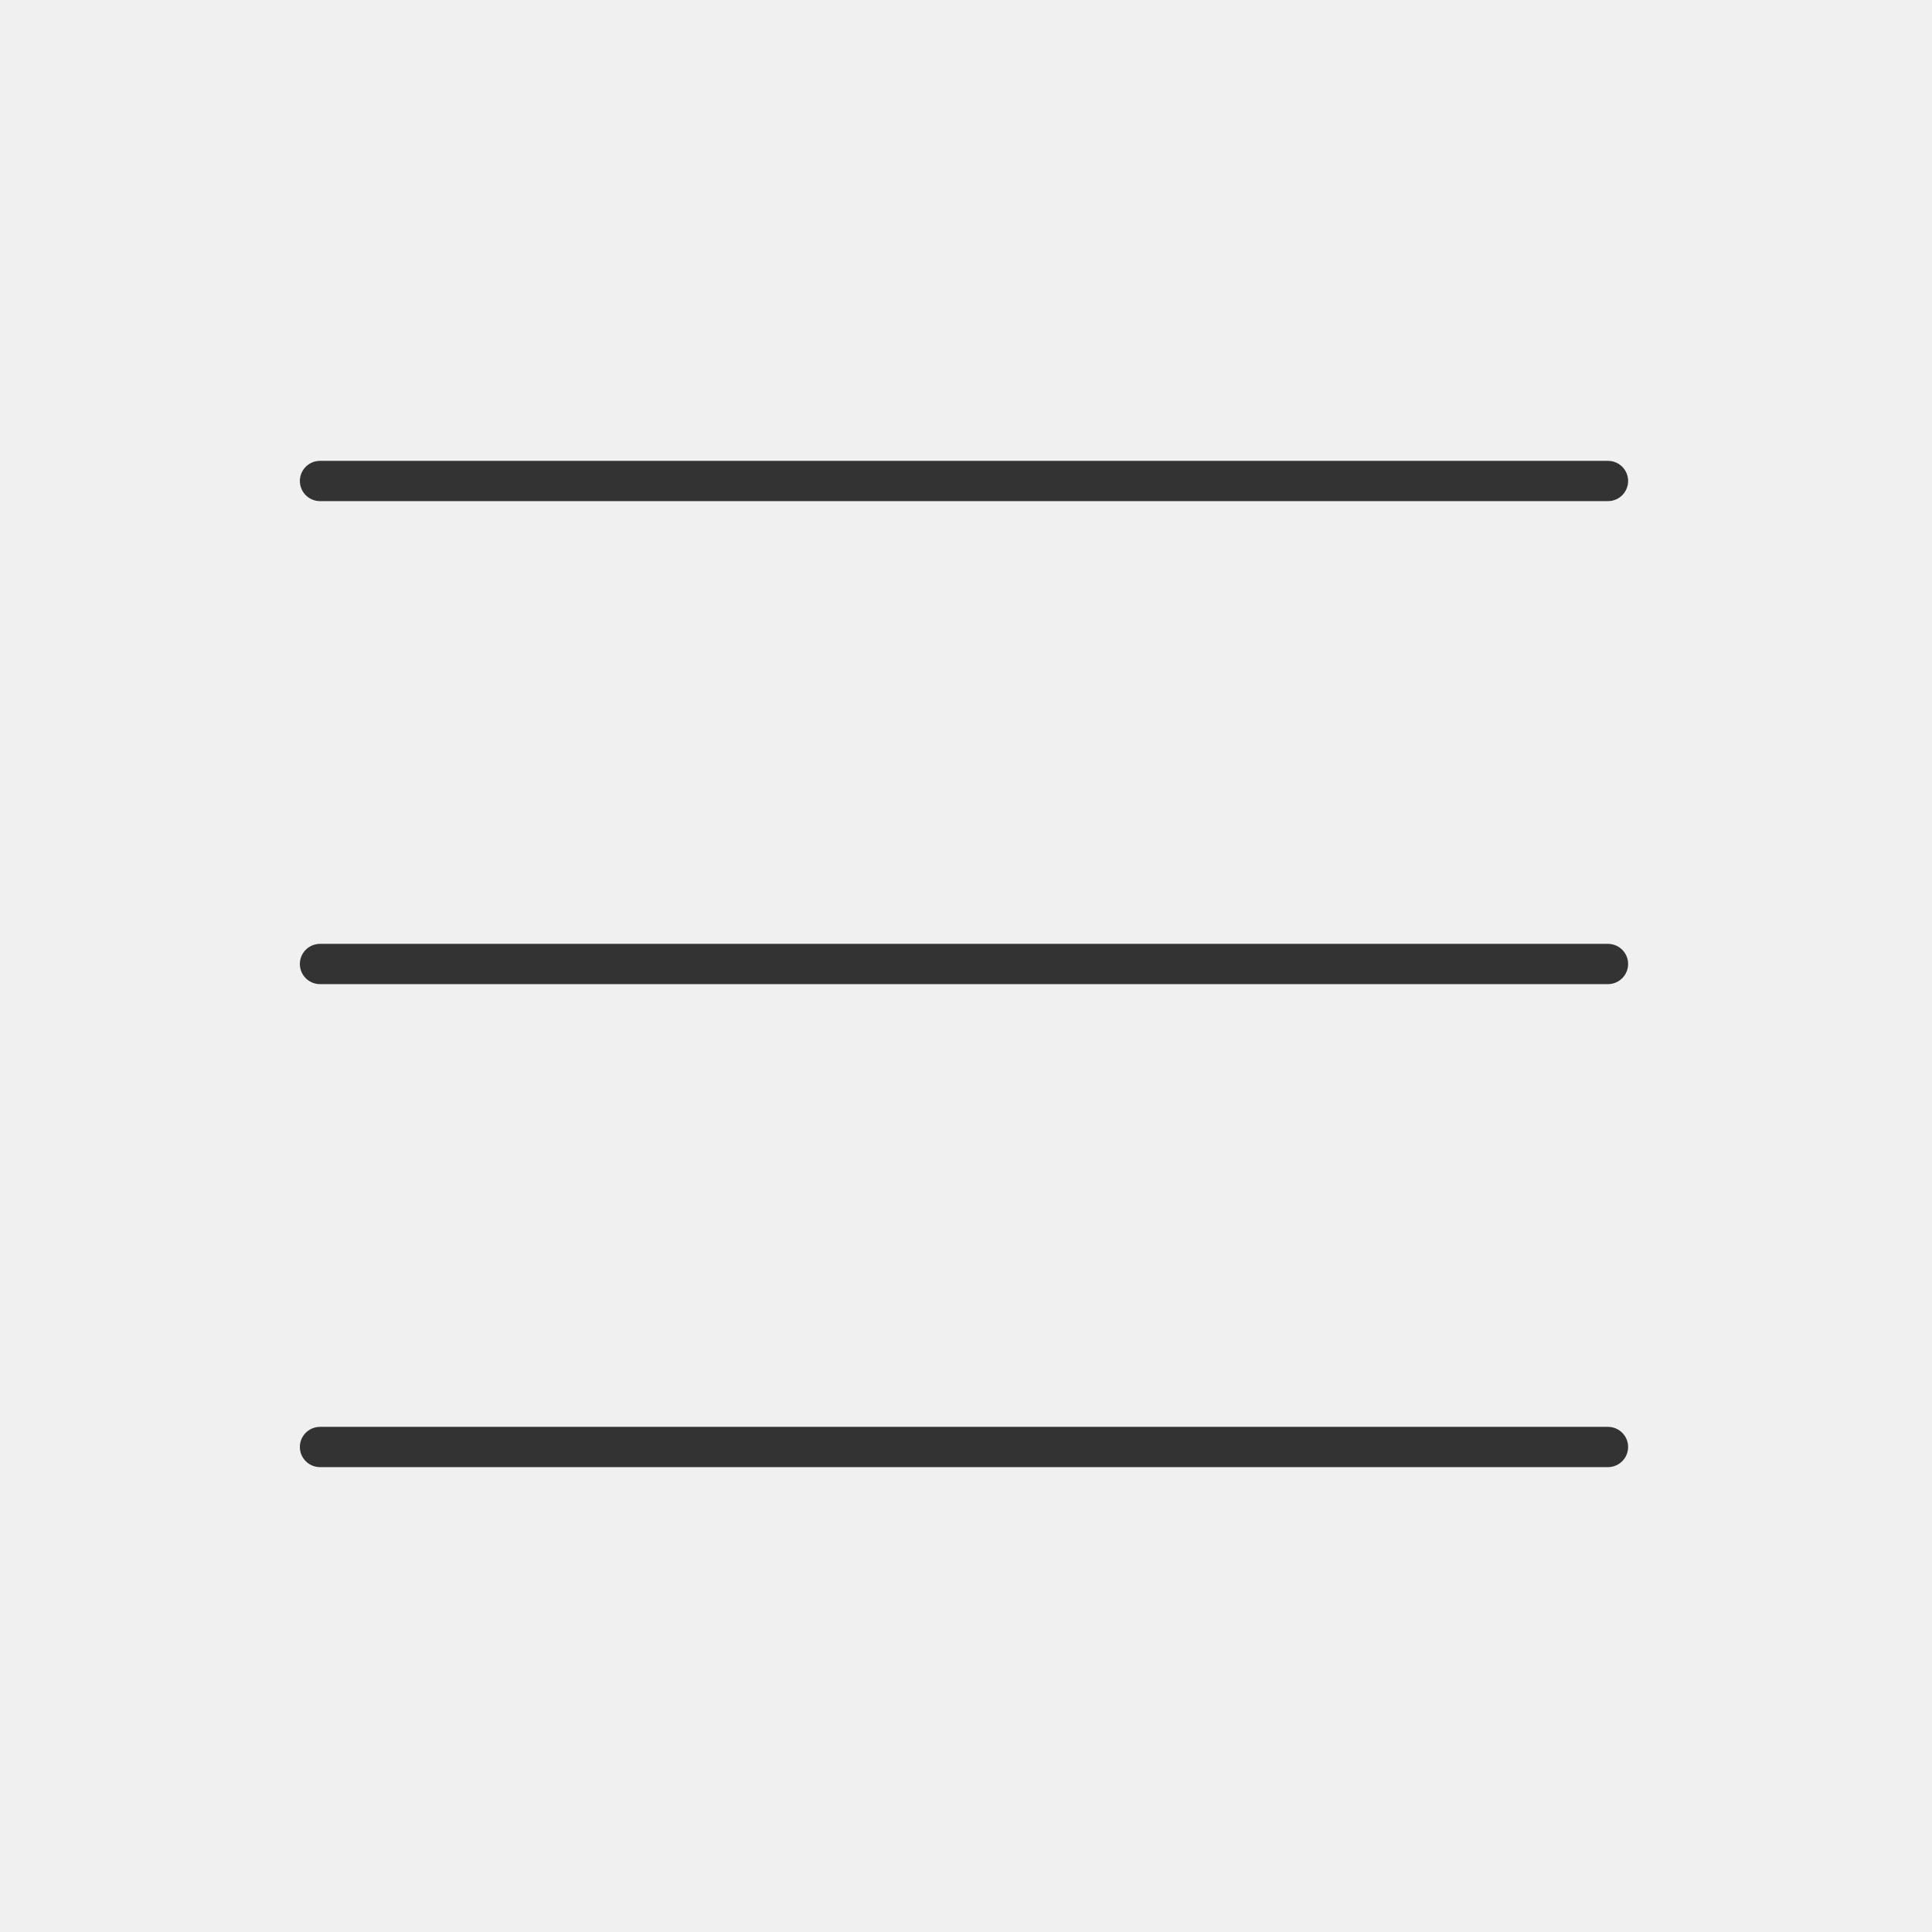
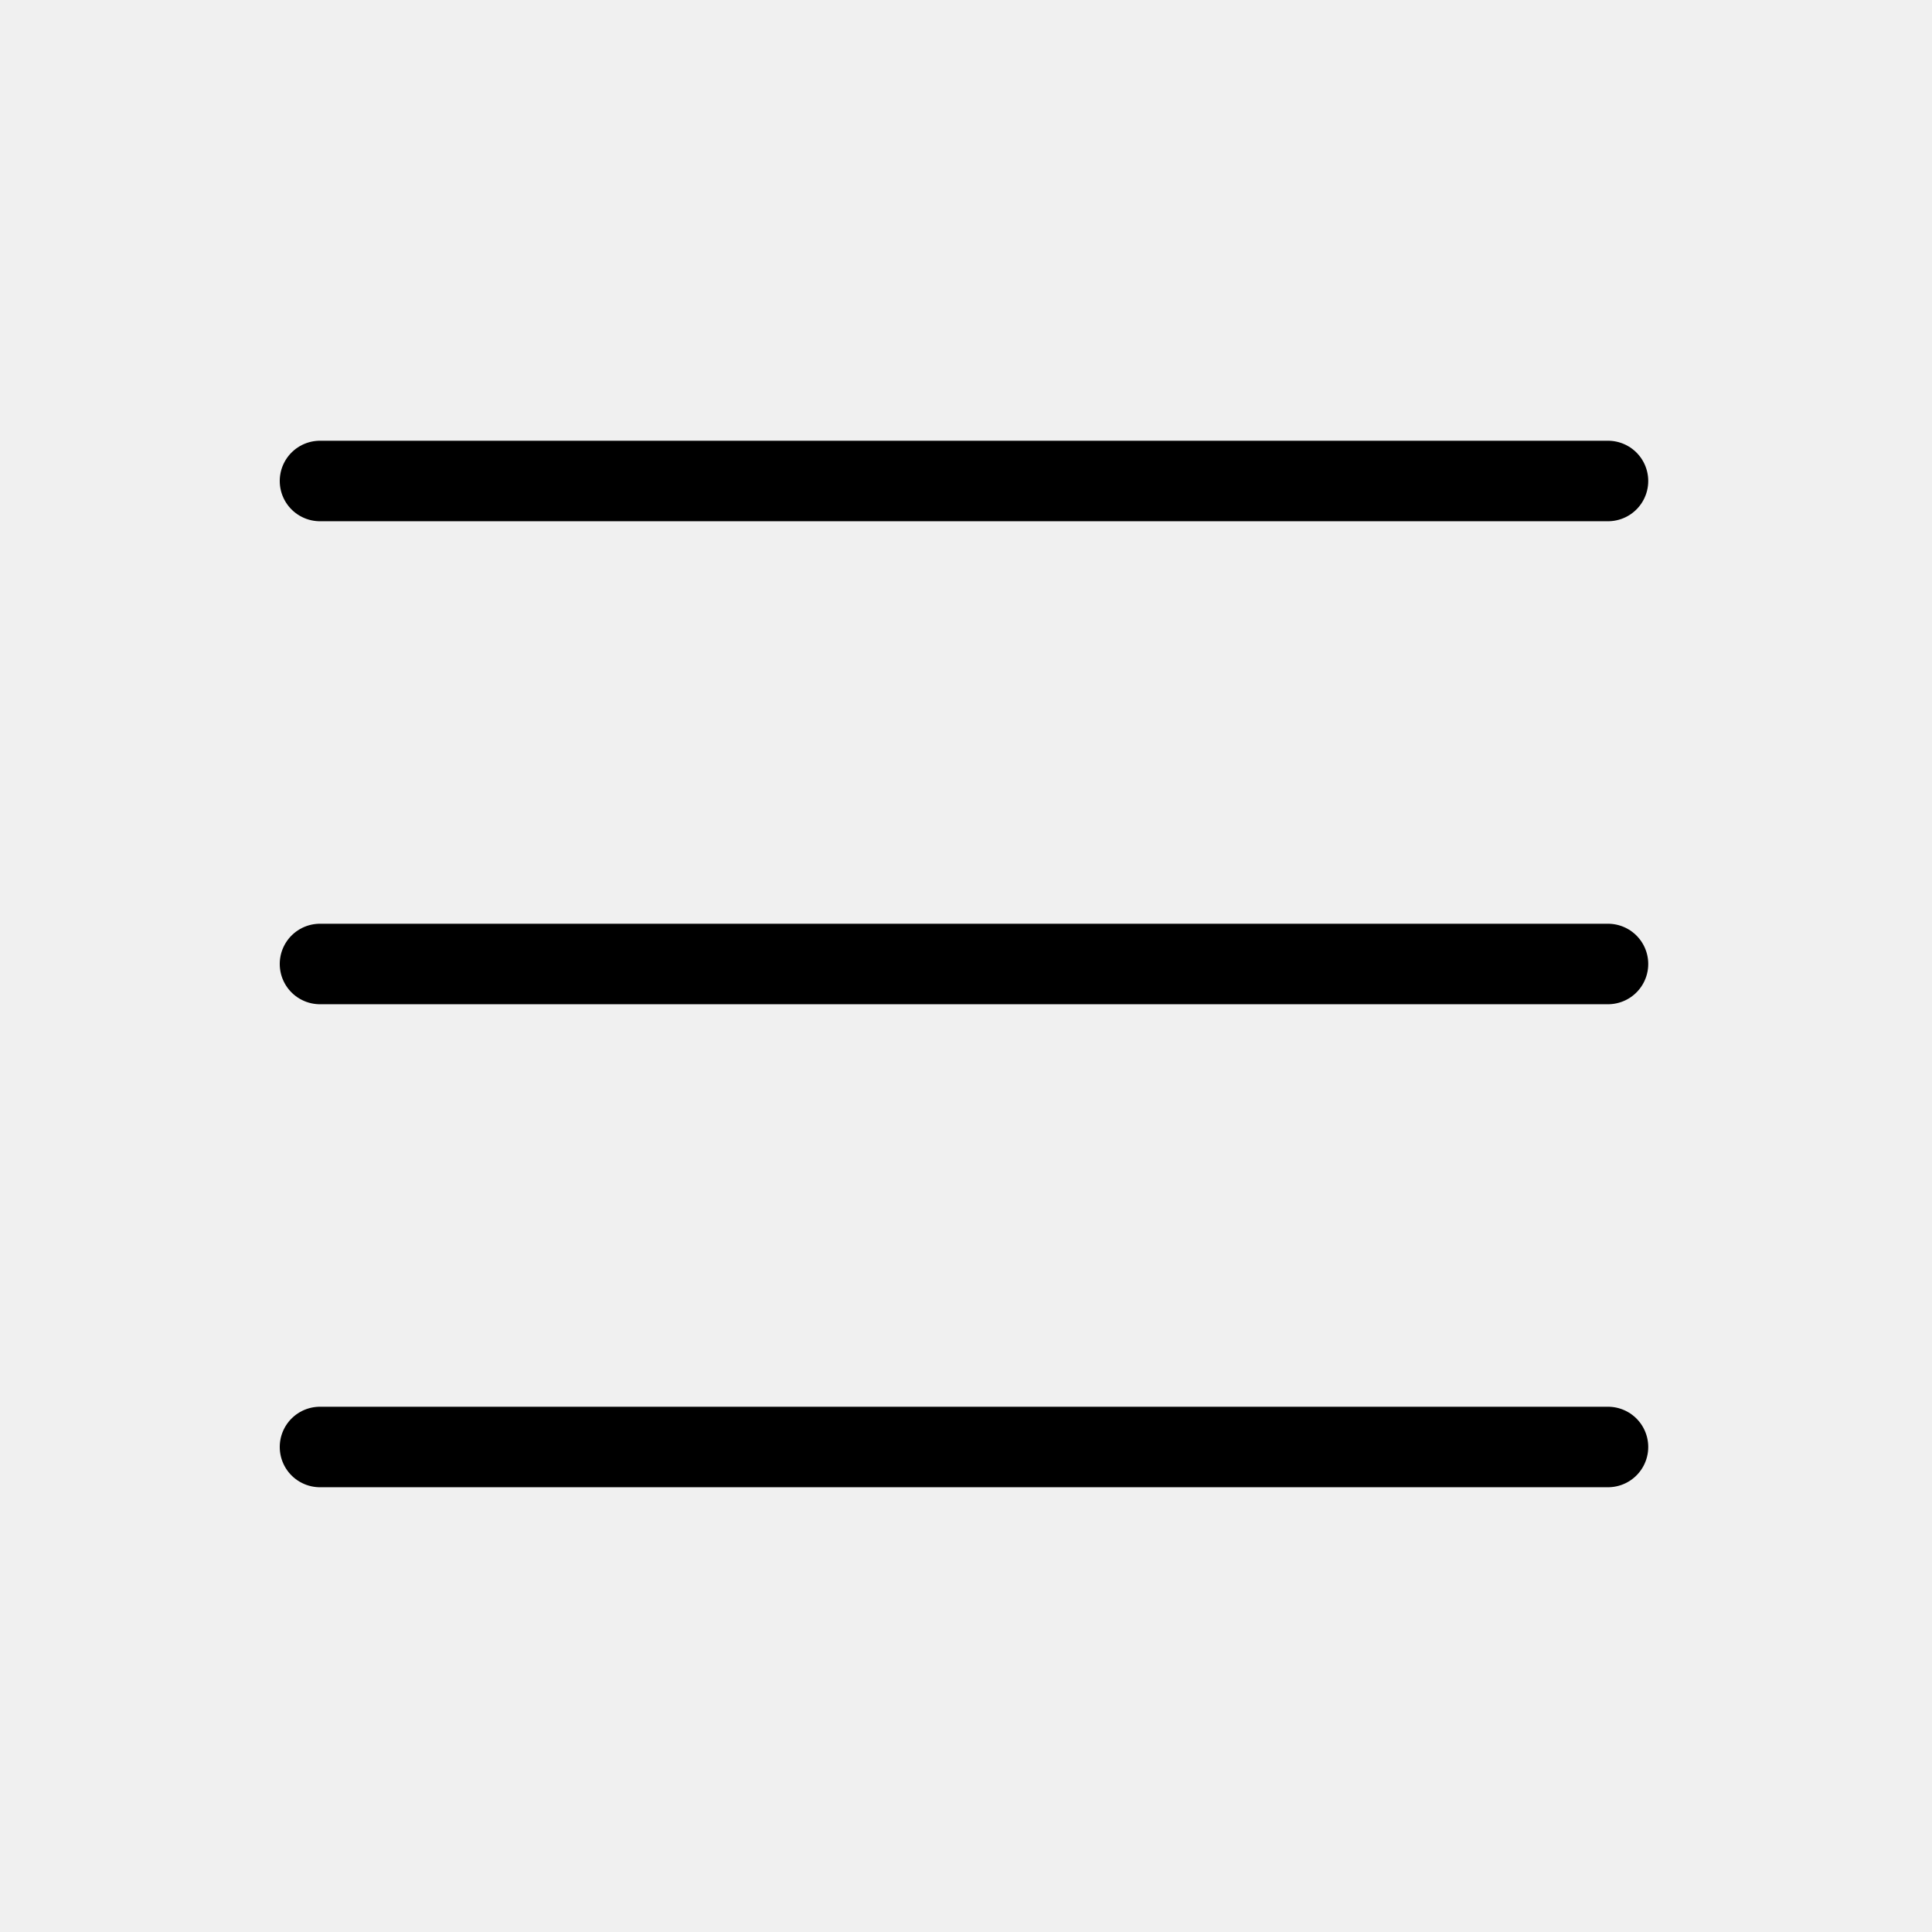
- <svg xmlns="http://www.w3.org/2000/svg" width="45" height="45" viewBox="0 0 48 48" fill="none">
+ <svg xmlns="http://www.w3.org/2000/svg" width="45" height="45" viewBox="0 0 48 48" fill="black">
  <rect width="48" height="48" fill="white" fill-opacity="0.01" />
-   <path d="M7.95 11.95H39.95" stroke="#333" stroke-width="1" stroke-linecap="round" stroke-linejoin="round" />
-   <path d="M7.95 23.95H39.95" stroke="#333" stroke-width="1" stroke-linecap="round" stroke-linejoin="round" />
-   <path d="M7.95 35.95H39.95" stroke="#333" stroke-width="1" stroke-linecap="round" stroke-linejoin="round" />
+   <path d="M7.95 11.95H39.95" stroke="black" stroke-width="2" stroke-linecap="round" stroke-linejoin="round" />
+   <path d="M7.95 23.95H39.95" stroke="black" stroke-width="2" stroke-linecap="round" stroke-linejoin="round" />
+   <path d="M7.95 35.95H39.95" stroke="black" stroke-width="2" stroke-linecap="round" stroke-linejoin="round" />
</svg>
